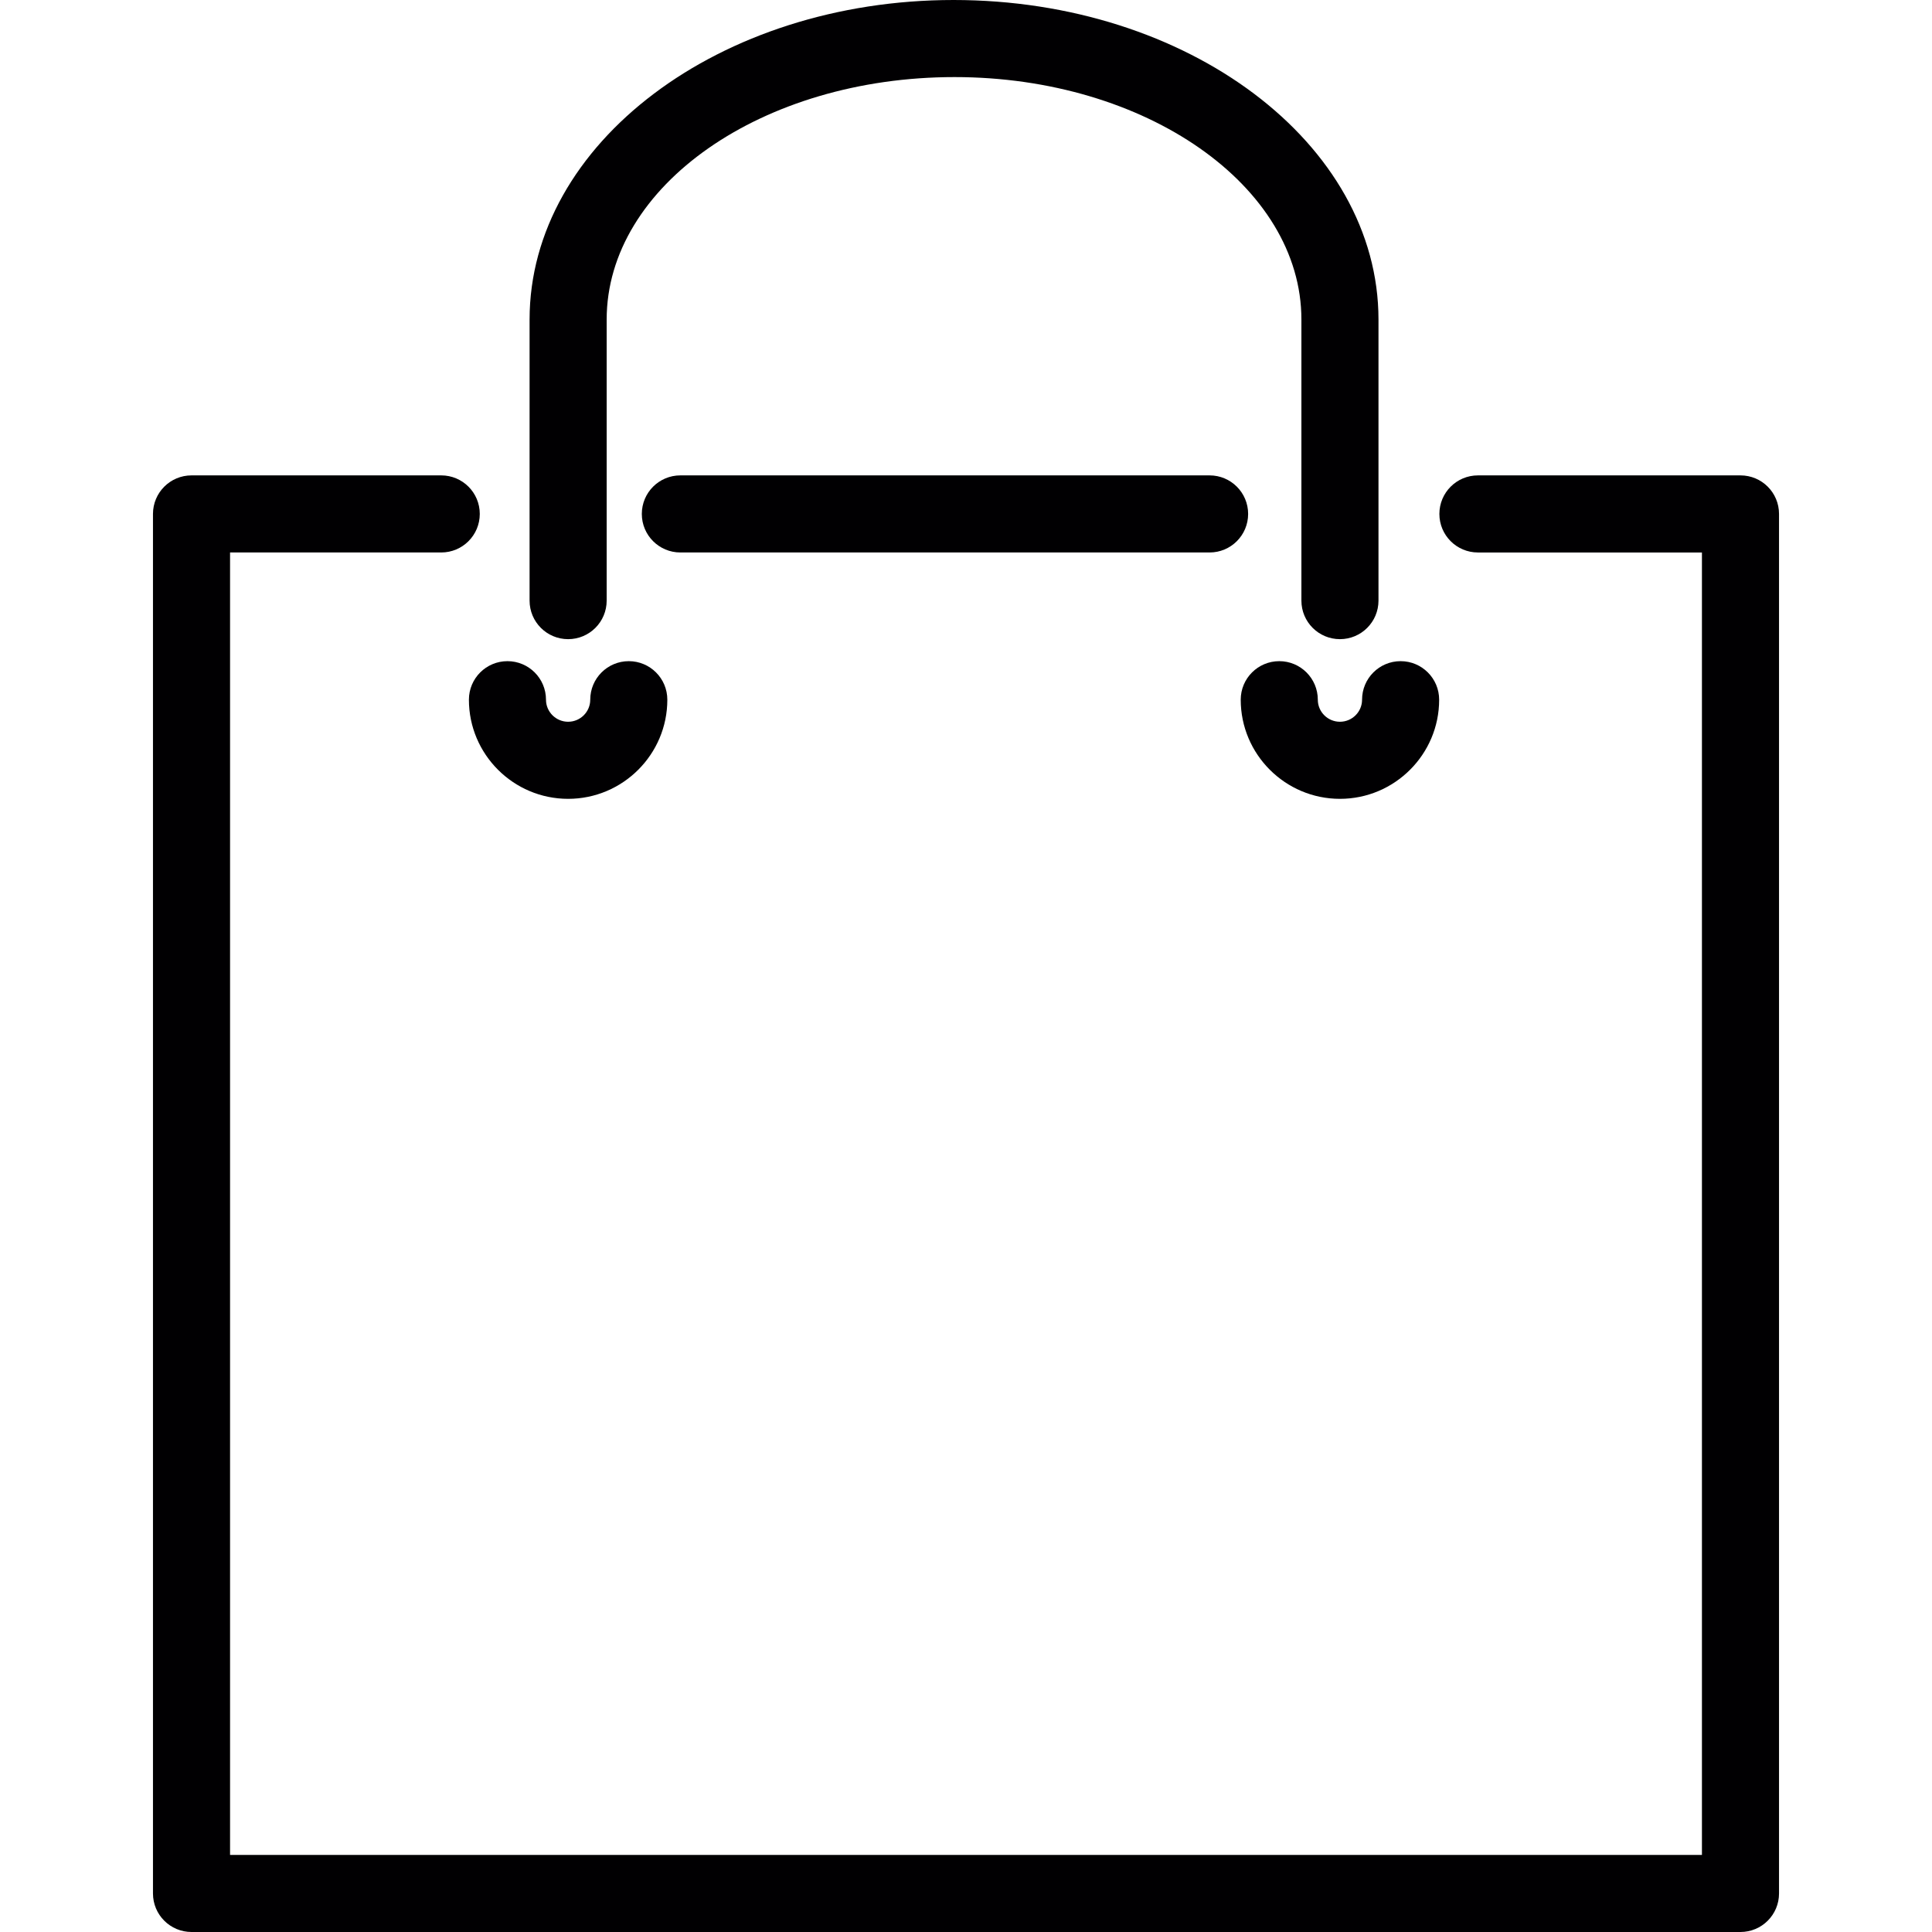
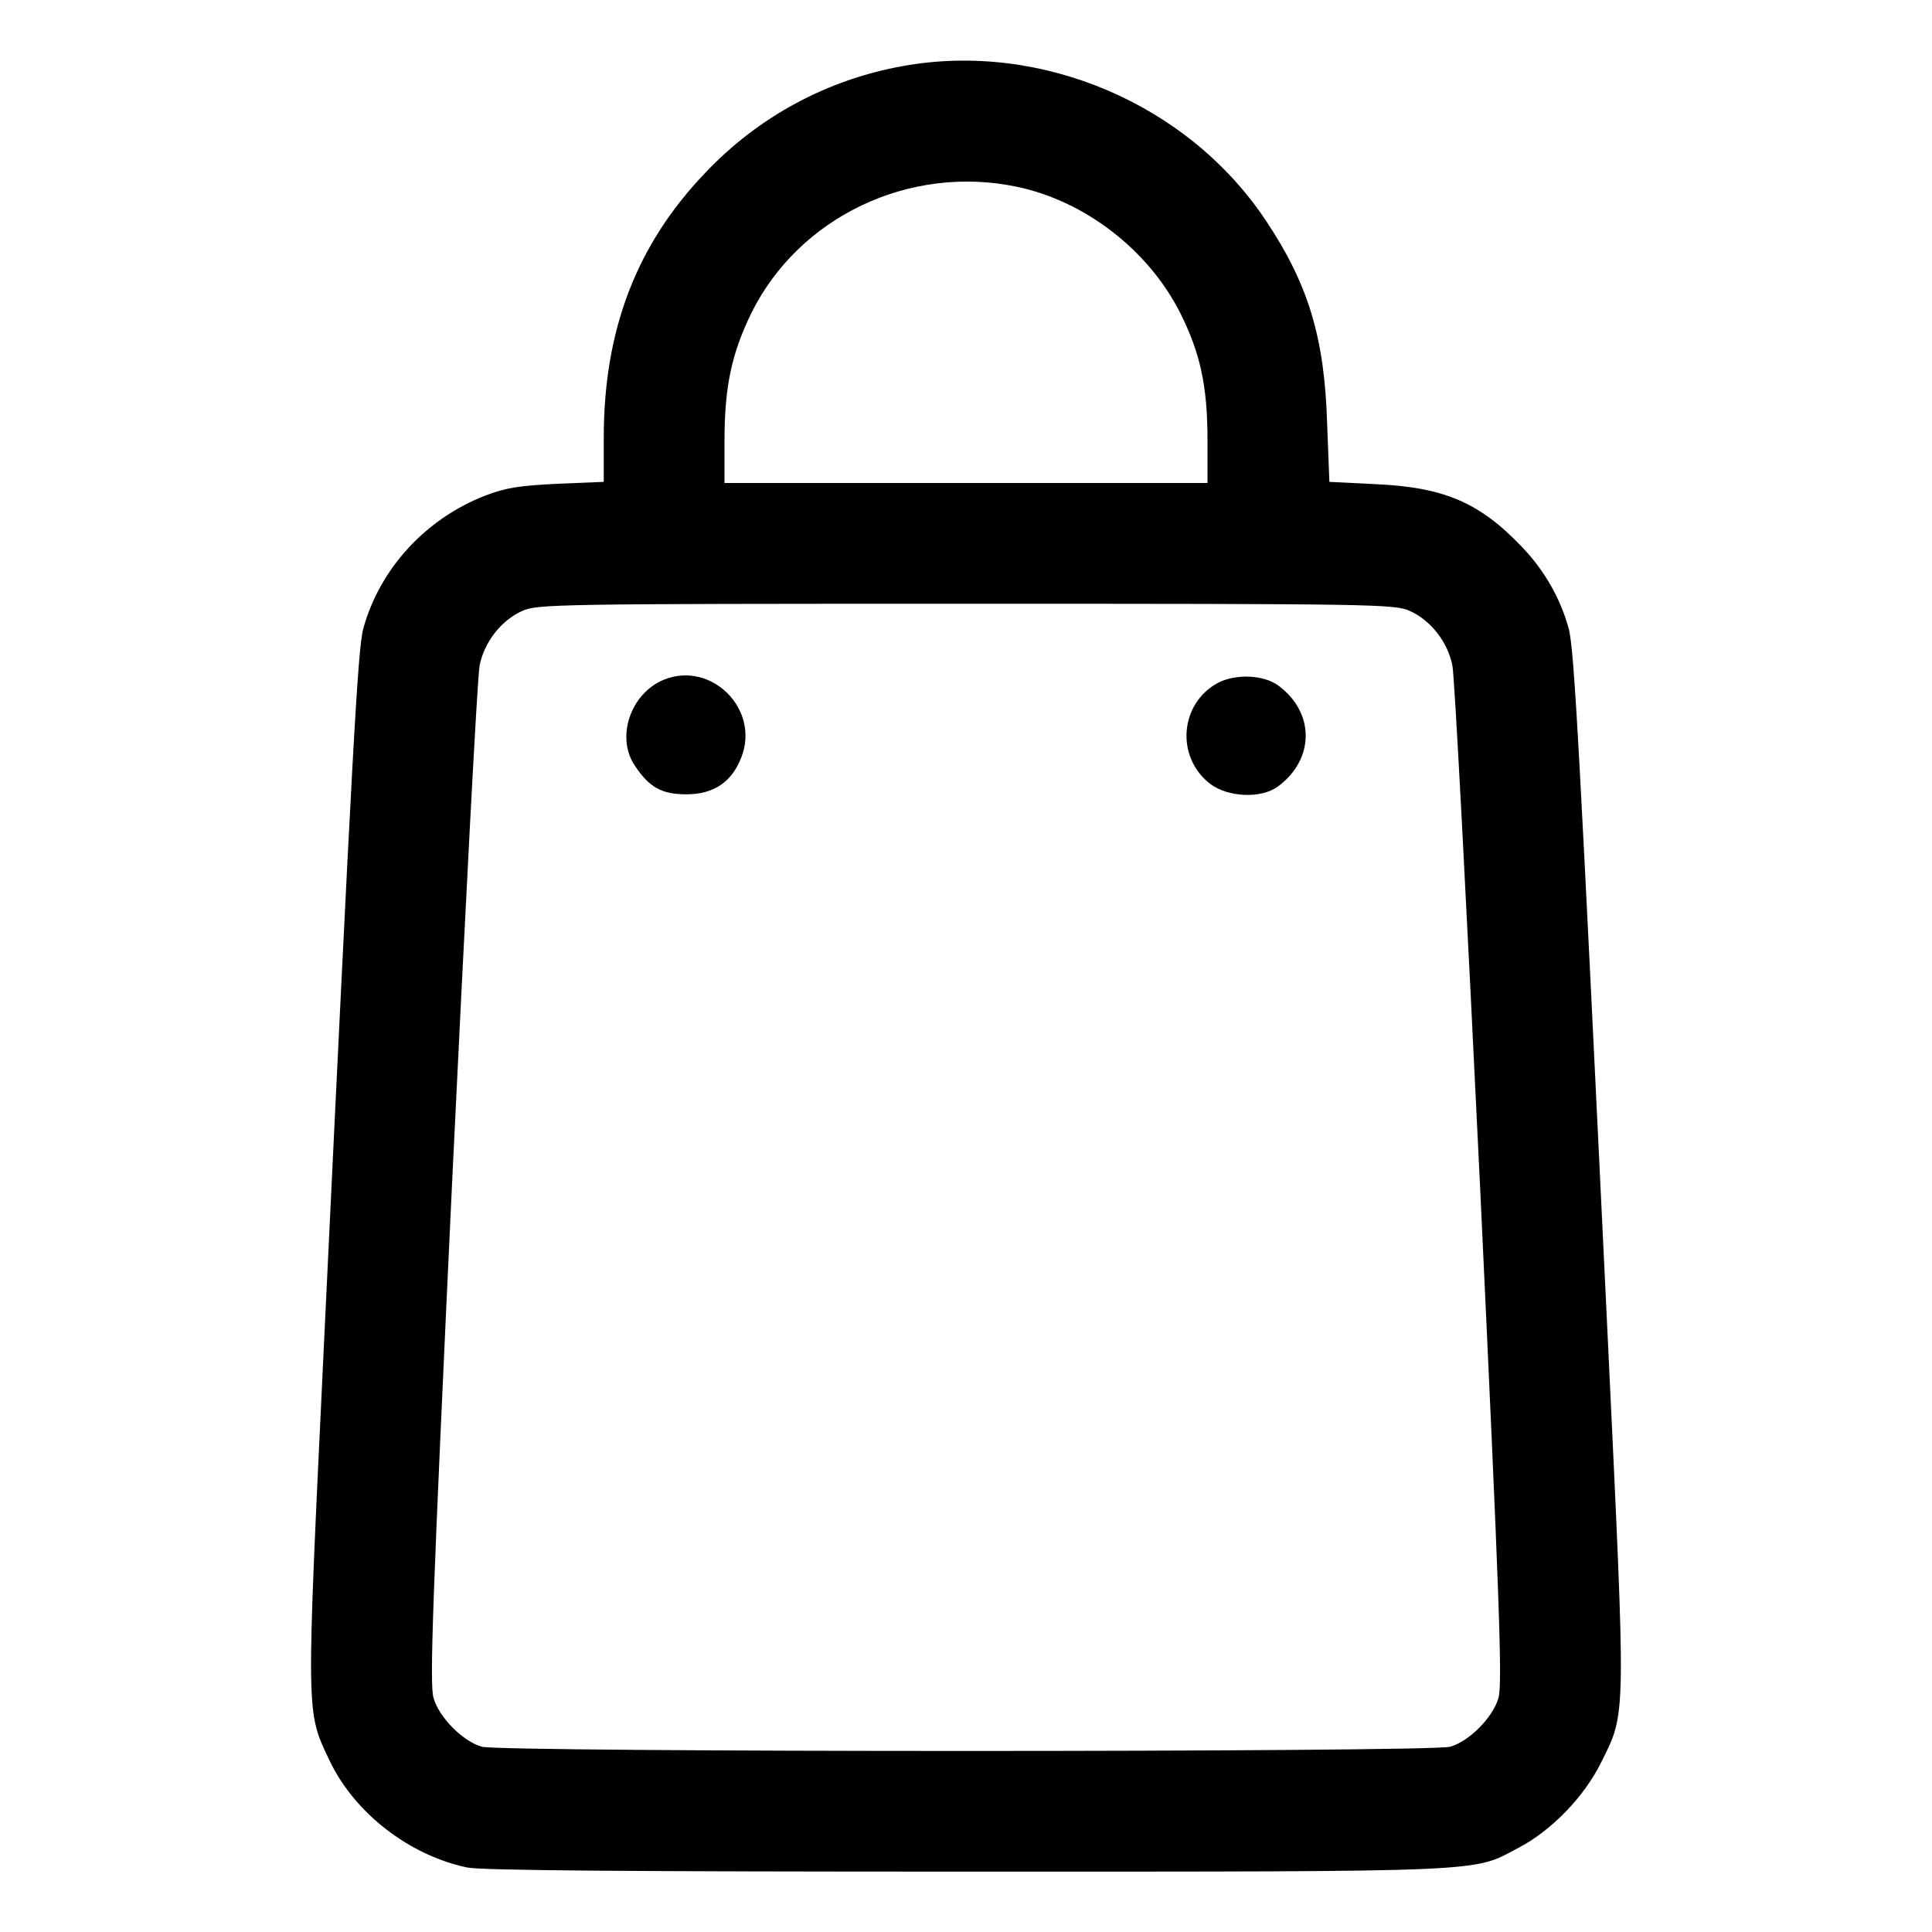
- <svg xmlns="http://www.w3.org/2000/svg" version="1.1" id="Capa_1" x="0px" y="0px" viewBox="0 0 407.453 407.453" style="enable-background:new 0 0 407.453 407.453;" xml:space="preserve">
-   <g>
-     <path style="fill:#010002;" d="M255.099,116.515c4.487,0,8.129-3.633,8.129-8.129c0-4.495-3.642-8.129-8.129-8.129H143.486   c-4.487,0-8.129,3.633-8.129,8.129c0,4.495,3.642,8.129,8.129,8.129H255.099z" />
-     <path style="fill:#010002;" d="M367.062,100.258H311.69c-4.487,0-8.129,3.633-8.129,8.129c0,4.495,3.642,8.129,8.129,8.129h47.243   v274.681H48.519V116.515h44.536c4.487,0,8.129-3.633,8.129-8.129c0-4.495-3.642-8.129-8.129-8.129H40.391   c-4.487,0-8.129,3.633-8.129,8.129v290.938c0,4.495,3.642,8.129,8.129,8.129h326.671c4.487,0,8.129-3.633,8.129-8.129V108.386   C375.191,103.891,371.557,100.258,367.062,100.258z" />
-     <path style="fill:#010002;" d="M282.59,134.796c4.487,0,8.129-3.633,8.129-8.129V67.394C290.718,30.238,250.604,0,201.101,0   c-49.308,0-89.414,30.238-89.414,67.394v59.274c0,4.495,3.642,8.129,8.129,8.129s8.129-3.633,8.129-8.129V67.394   c0-28.198,32.823-51.137,73.36-51.137c40.334,0,73.157,22.939,73.157,51.137v59.274   C274.461,131.163,278.095,134.796,282.59,134.796z" />
-     <path style="fill:#010002;" d="M98.892,147.566c0,11.526,9.389,20.907,20.923,20.907c11.534,0,20.923-9.38,20.923-20.907   c0-4.495-3.642-8.129-8.129-8.129s-8.129,3.633-8.129,8.129c0,2.561-2.089,4.65-4.666,4.65c-2.569,0-4.666-2.089-4.666-4.65   c0-4.495-3.642-8.129-8.129-8.129S98.892,143.071,98.892,147.566z" />
-     <path style="fill:#010002;" d="M282.59,168.473c11.534,0,20.923-9.38,20.923-20.907c0-4.495-3.642-8.129-8.129-8.129   c-4.487,0-8.129,3.633-8.129,8.129c0,2.561-2.089,4.65-4.666,4.65c-2.577,0-4.666-2.089-4.666-4.65   c0-4.495-3.642-8.129-8.129-8.129c-4.487,0-8.129,3.633-8.129,8.129C261.667,159.092,271.055,168.473,282.59,168.473z" />
+ <svg xmlns="http://www.w3.org/2000/svg" version="1.0" width="512pt" height="512pt" viewBox="0 0 512 512" preserveAspectRatio="xMidYMid meet">
+   <g transform="translate(0,512) scale(0.1,-0.1)" fill="#000000" stroke="none">
+     <path d="M2393 4945 c-201 -36 -383 -134 -524 -283 -182 -190 -269 -416 -269 -702 l0 -117 -122 -5 c-100 -5 -136 -10 -191 -31 -158 -61 -280 -193 -324 -352 -15 -53 -29 -318 -104 -1887 -48 -1009 -49 -980 15 -1115 66 -138 211 -250 364 -282 37 -8 440 -11 1325 -11 1401 0 1338 -2 1461 63 88 46 175 136 220 228 66 133 65 104 17 1117 -75 1569 -89 1834 -104 1887 -22 80 -65 155 -125 217 -112 117 -206 157 -388 165 l-121 6 -6 156 c-7 227 -50 368 -162 536 -206 310 -596 476 -962 410z m302 -320 c181 -38 349 -168 433 -335 53 -106 72 -193 72 -337 l0 -113 -640 0 -640 0 0 113 c0 142 19 230 71 337 126 255 419 395 704 335z m1041 -1124 c56 -25 101 -83 113 -145 6 -28 38 -646 73 -1373 52 -1106 60 -1328 49 -1363 -15 -52 -78 -115 -128 -129 -53 -15 -2513 -15 -2566 0 -50 14 -113 77 -128 129 -11 35 -3 255 49 1364 35 726 67 1344 73 1372 12 62 57 120 113 145 39 18 93 19 1176 19 1083 0 1137 -1 1176 -19z" />
+     <path d="M1760 3319 c-89 -36 -129 -153 -77 -229 38 -57 71 -75 136 -75 73 0 121 33 146 99 49 127 -80 255 -205 205z" />
+     <path d="M3227 3310 c-101 -55 -112 -197 -19 -268 47 -35 135 -39 179 -6 97 72 98 195 1 267 -39 29 -114 32 -161 7z" />
  </g>
-   <g>
- </g>
-   <g>
- </g>
-   <g>
- </g>
-   <g>
- </g>
-   <g>
- </g>
-   <g>
- </g>
-   <g>
- </g>
-   <g>
- </g>
-   <g>
- </g>
-   <g>
- </g>
-   <g>
- </g>
-   <g>
- </g>
-   <g>
- </g>
-   <g>
- </g>
-   <g>
- </g>
</svg>
